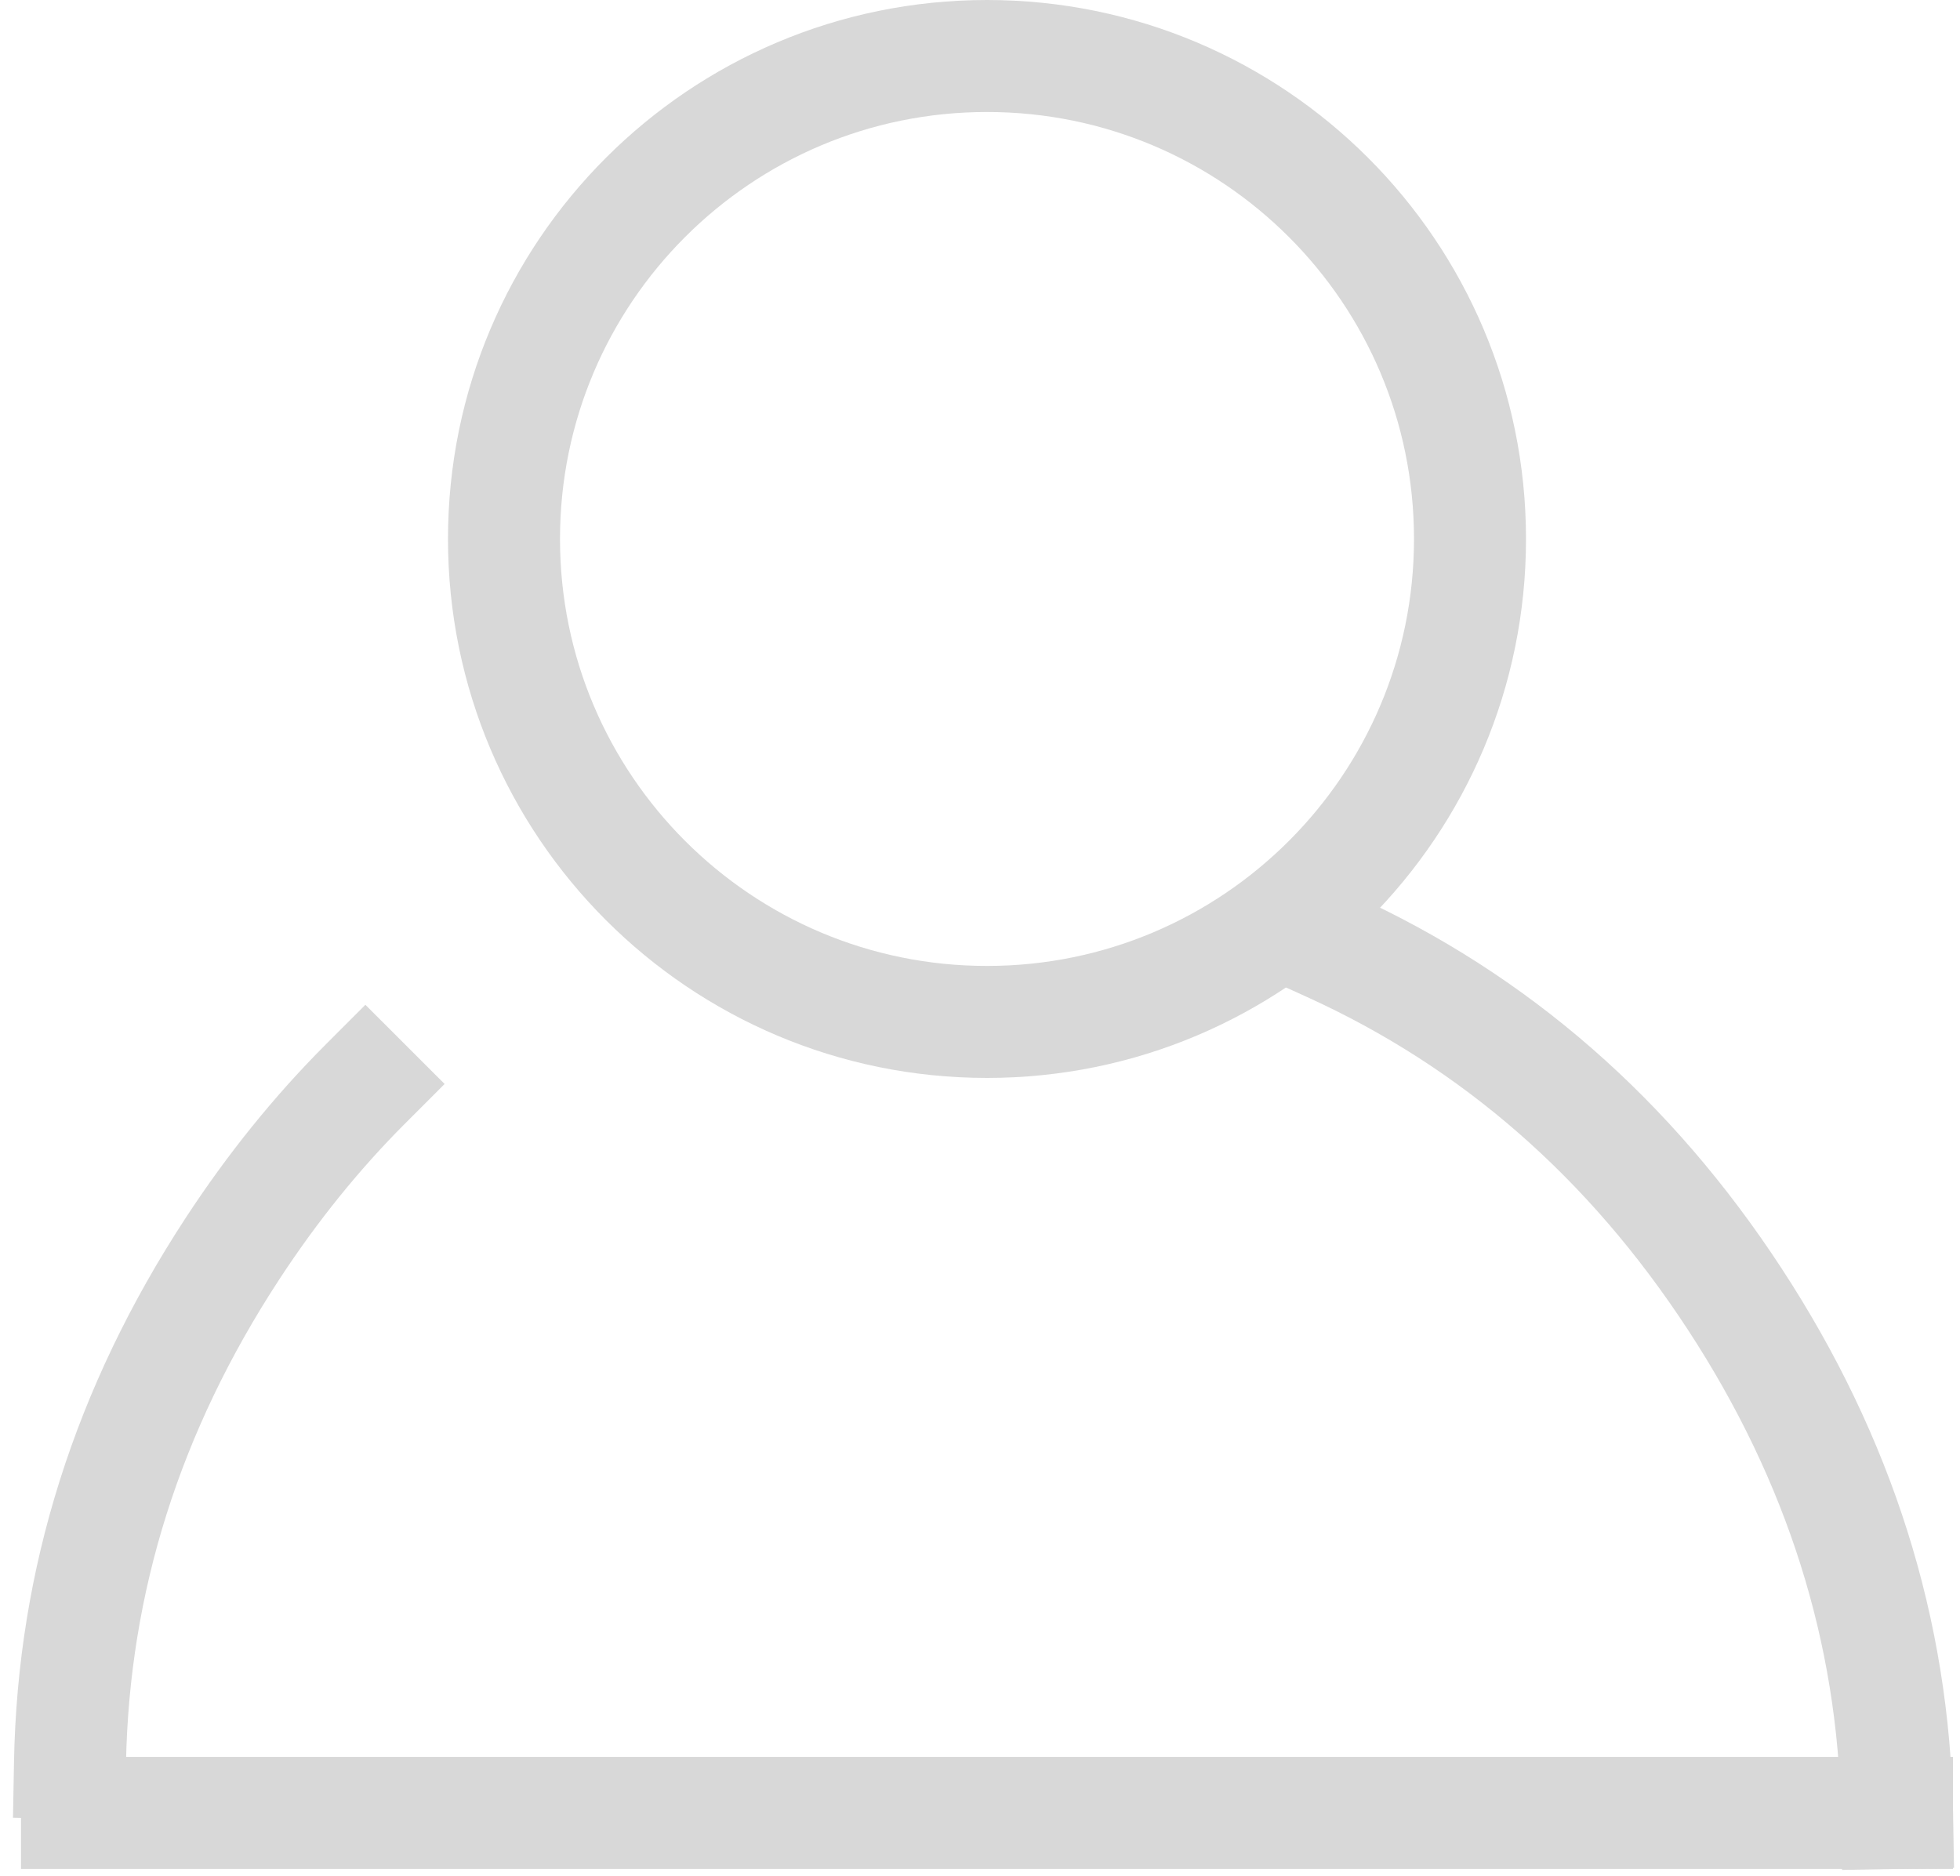
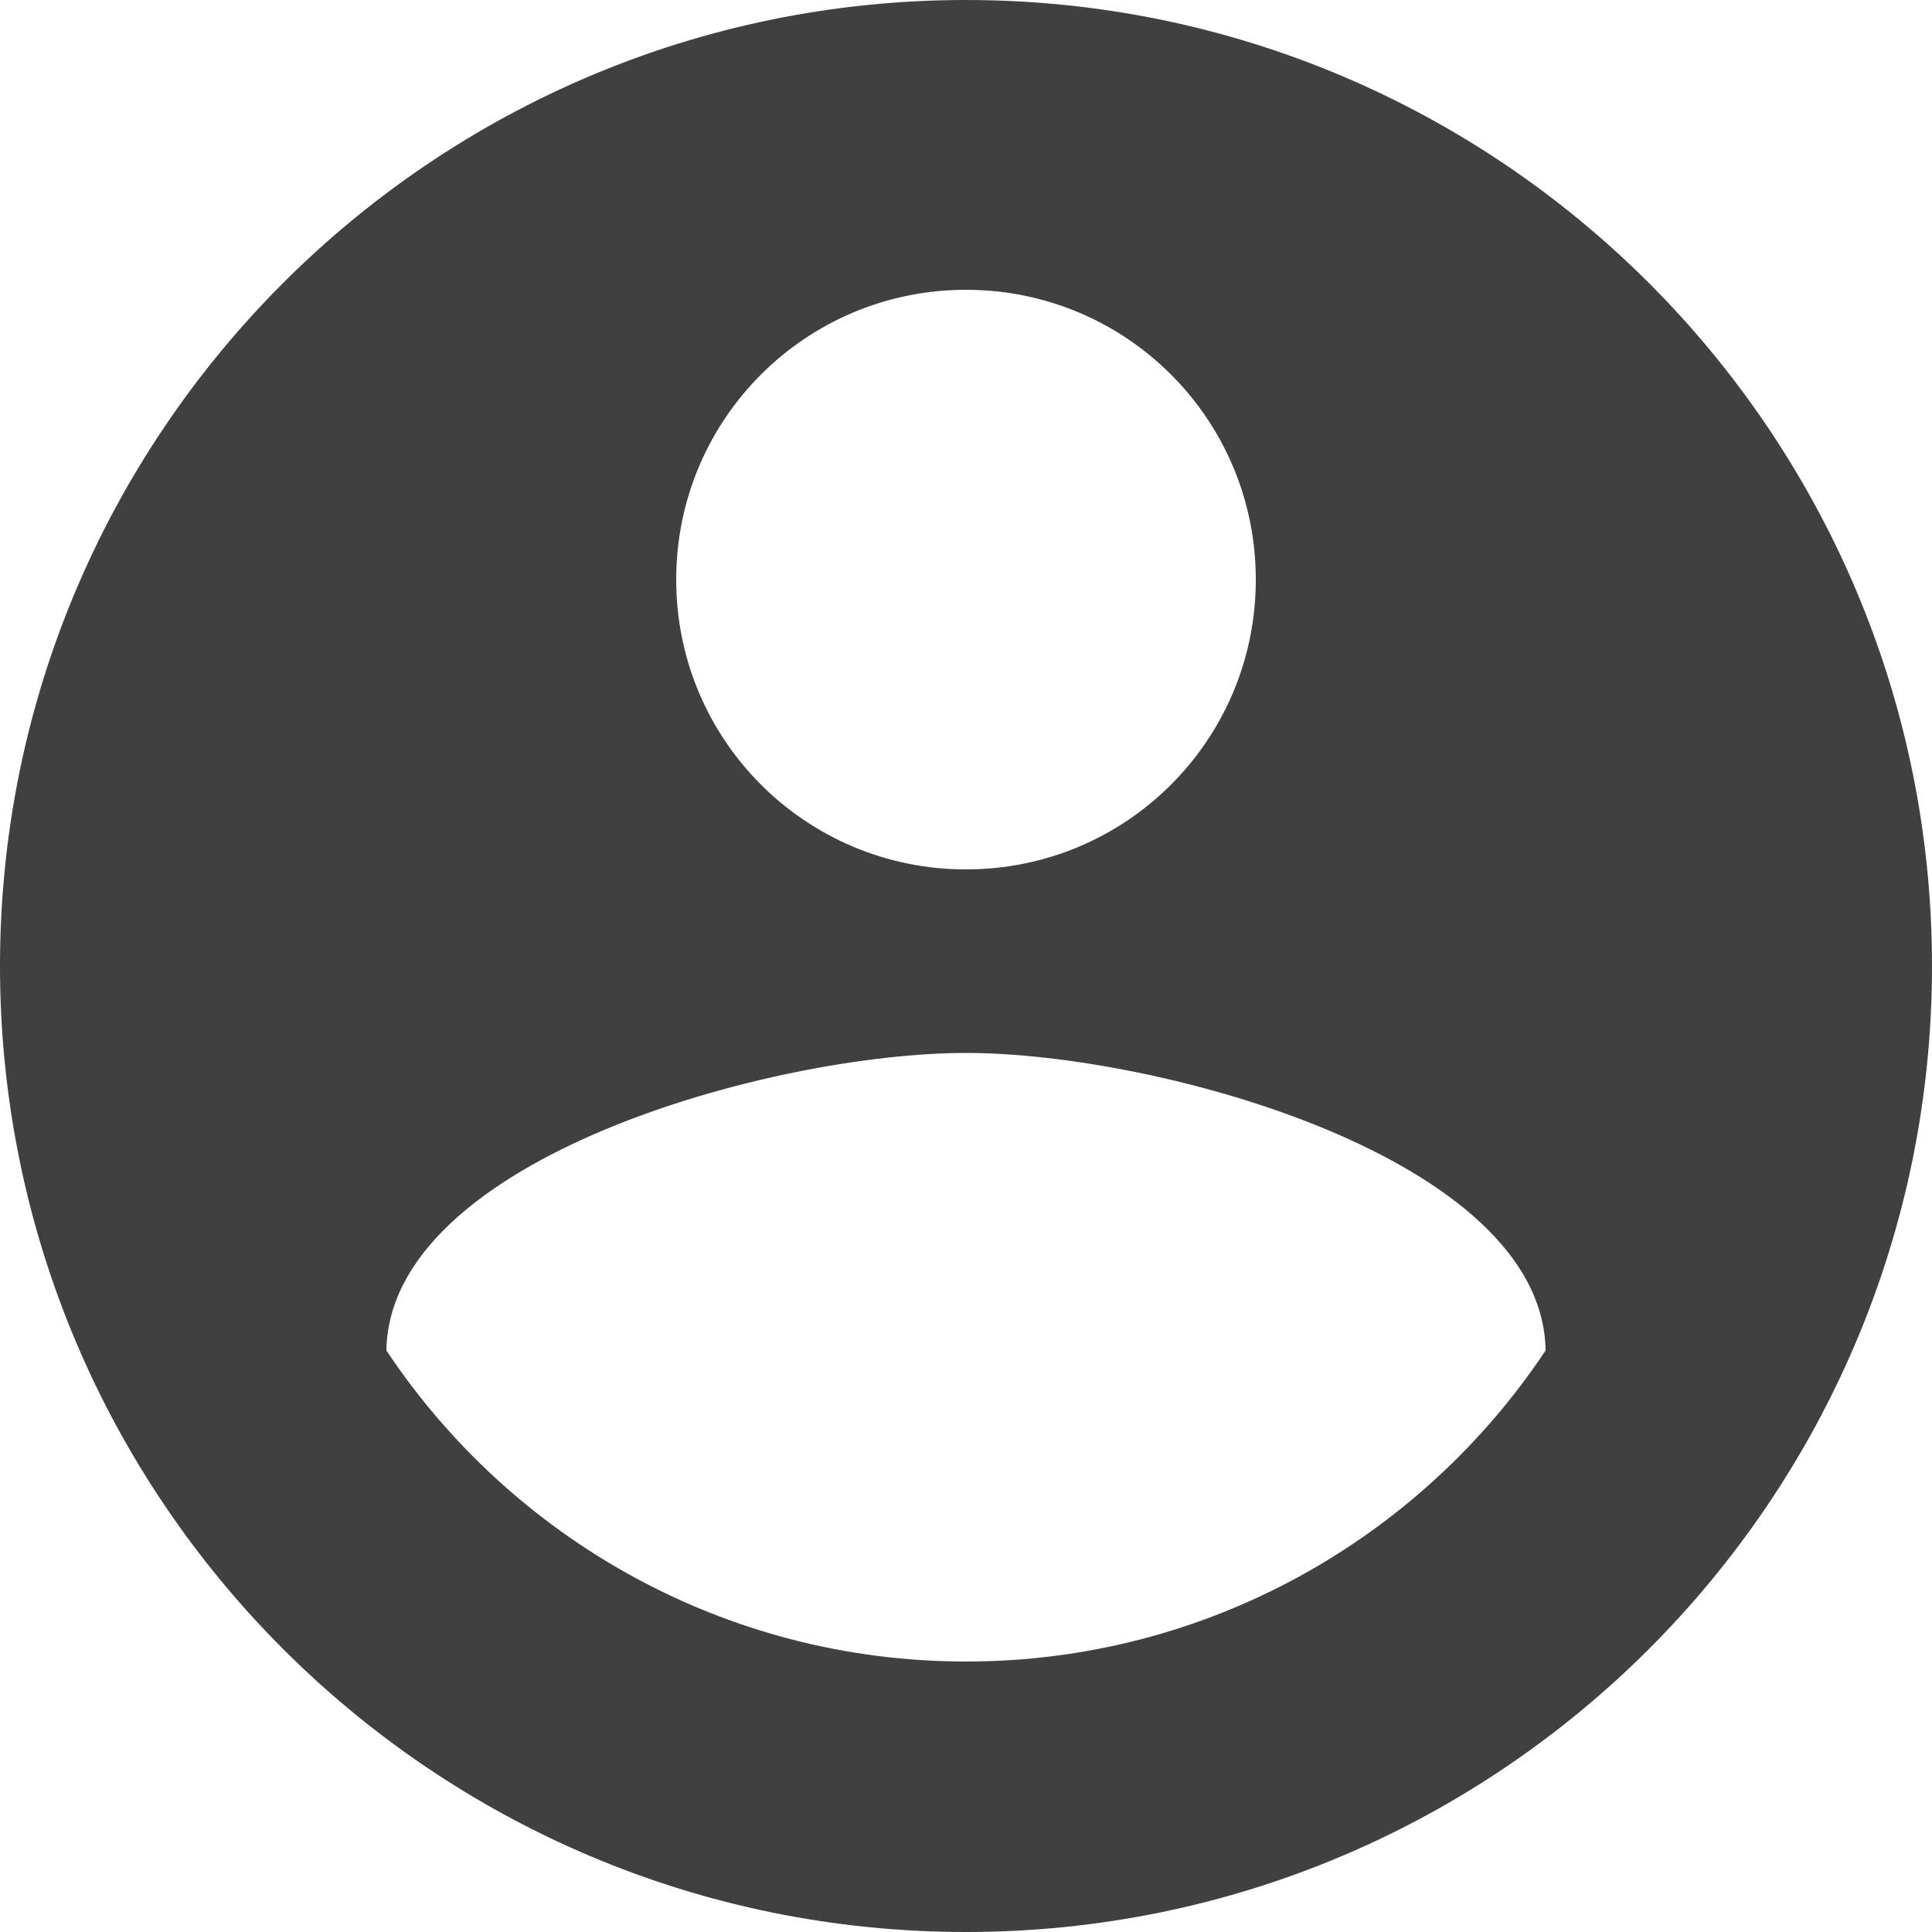
- <svg xmlns="http://www.w3.org/2000/svg" width="140px" height="134px" viewBox="0 0 140 134" version="1.1">
-   <g id="Page-1" stroke="none" stroke-width="1" fill="none" fill-rule="evenodd">
-     <g id="Icon-SVG" transform="translate(5, 4)">
-       <path d="M0.5,125.5 L130.5,125.5" id="Line-3" stroke="#D8D8D8" stroke-width="8" stroke-linecap="square" />
-       <path d="M130.5,125.5 C130.263,112.485 126.398,100.249 118.906,88.79 C111.414,77.331 101.783,68.927 90.013,63.578" id="Line" stroke="#D8D8D8" stroke-width="8" stroke-linecap="square" />
-       <path d="M21.101,121.922 C20.864,108.907 16.999,96.671 9.507,85.212 C6.649,80.841 3.48,76.915 0,73.433" id="Line" stroke="#D8D8D8" stroke-width="8" stroke-linecap="square" transform="translate(10.5504, 97.67741) scale(-1, 1) translate(-10.5504, -97.67741) " />
-       <circle id="Oval" stroke="#D8D8D8" stroke-width="8" cx="65.5" cy="34.5" r="34.5" />
-       <path d="" id="Line-2" stroke="#979797" stroke-linecap="square" />
-     </g>
-   </g>
+ <svg xmlns="http://www.w3.org/2000/svg" width="24" height="24" viewBox="0 0 24 24" fill="currentColor">
+   <path opacity="0.75" d="M12 0C5.376 0 0 5.376 0 12C0 18.624 5.376 24 12 24C18.624 24 24 18.624 24 12C24 5.376 18.624 0 12 0ZM12 3.6C13.992 3.6 15.6 5.208 15.6 7.2C15.6 9.192 13.992 10.8 12 10.8C10.008 10.8 8.4 9.192 8.4 7.2C8.4 5.208 10.008 3.6 12 3.6ZM12 20.64C9 20.64 6.348 19.104 4.8 16.776C4.836 14.388 9.6 13.08 12 13.08C14.388 13.08 19.164 14.388 19.2 16.776C17.652 19.104 15 20.64 12 20.64Z" fill="currentColor" />
</svg>
